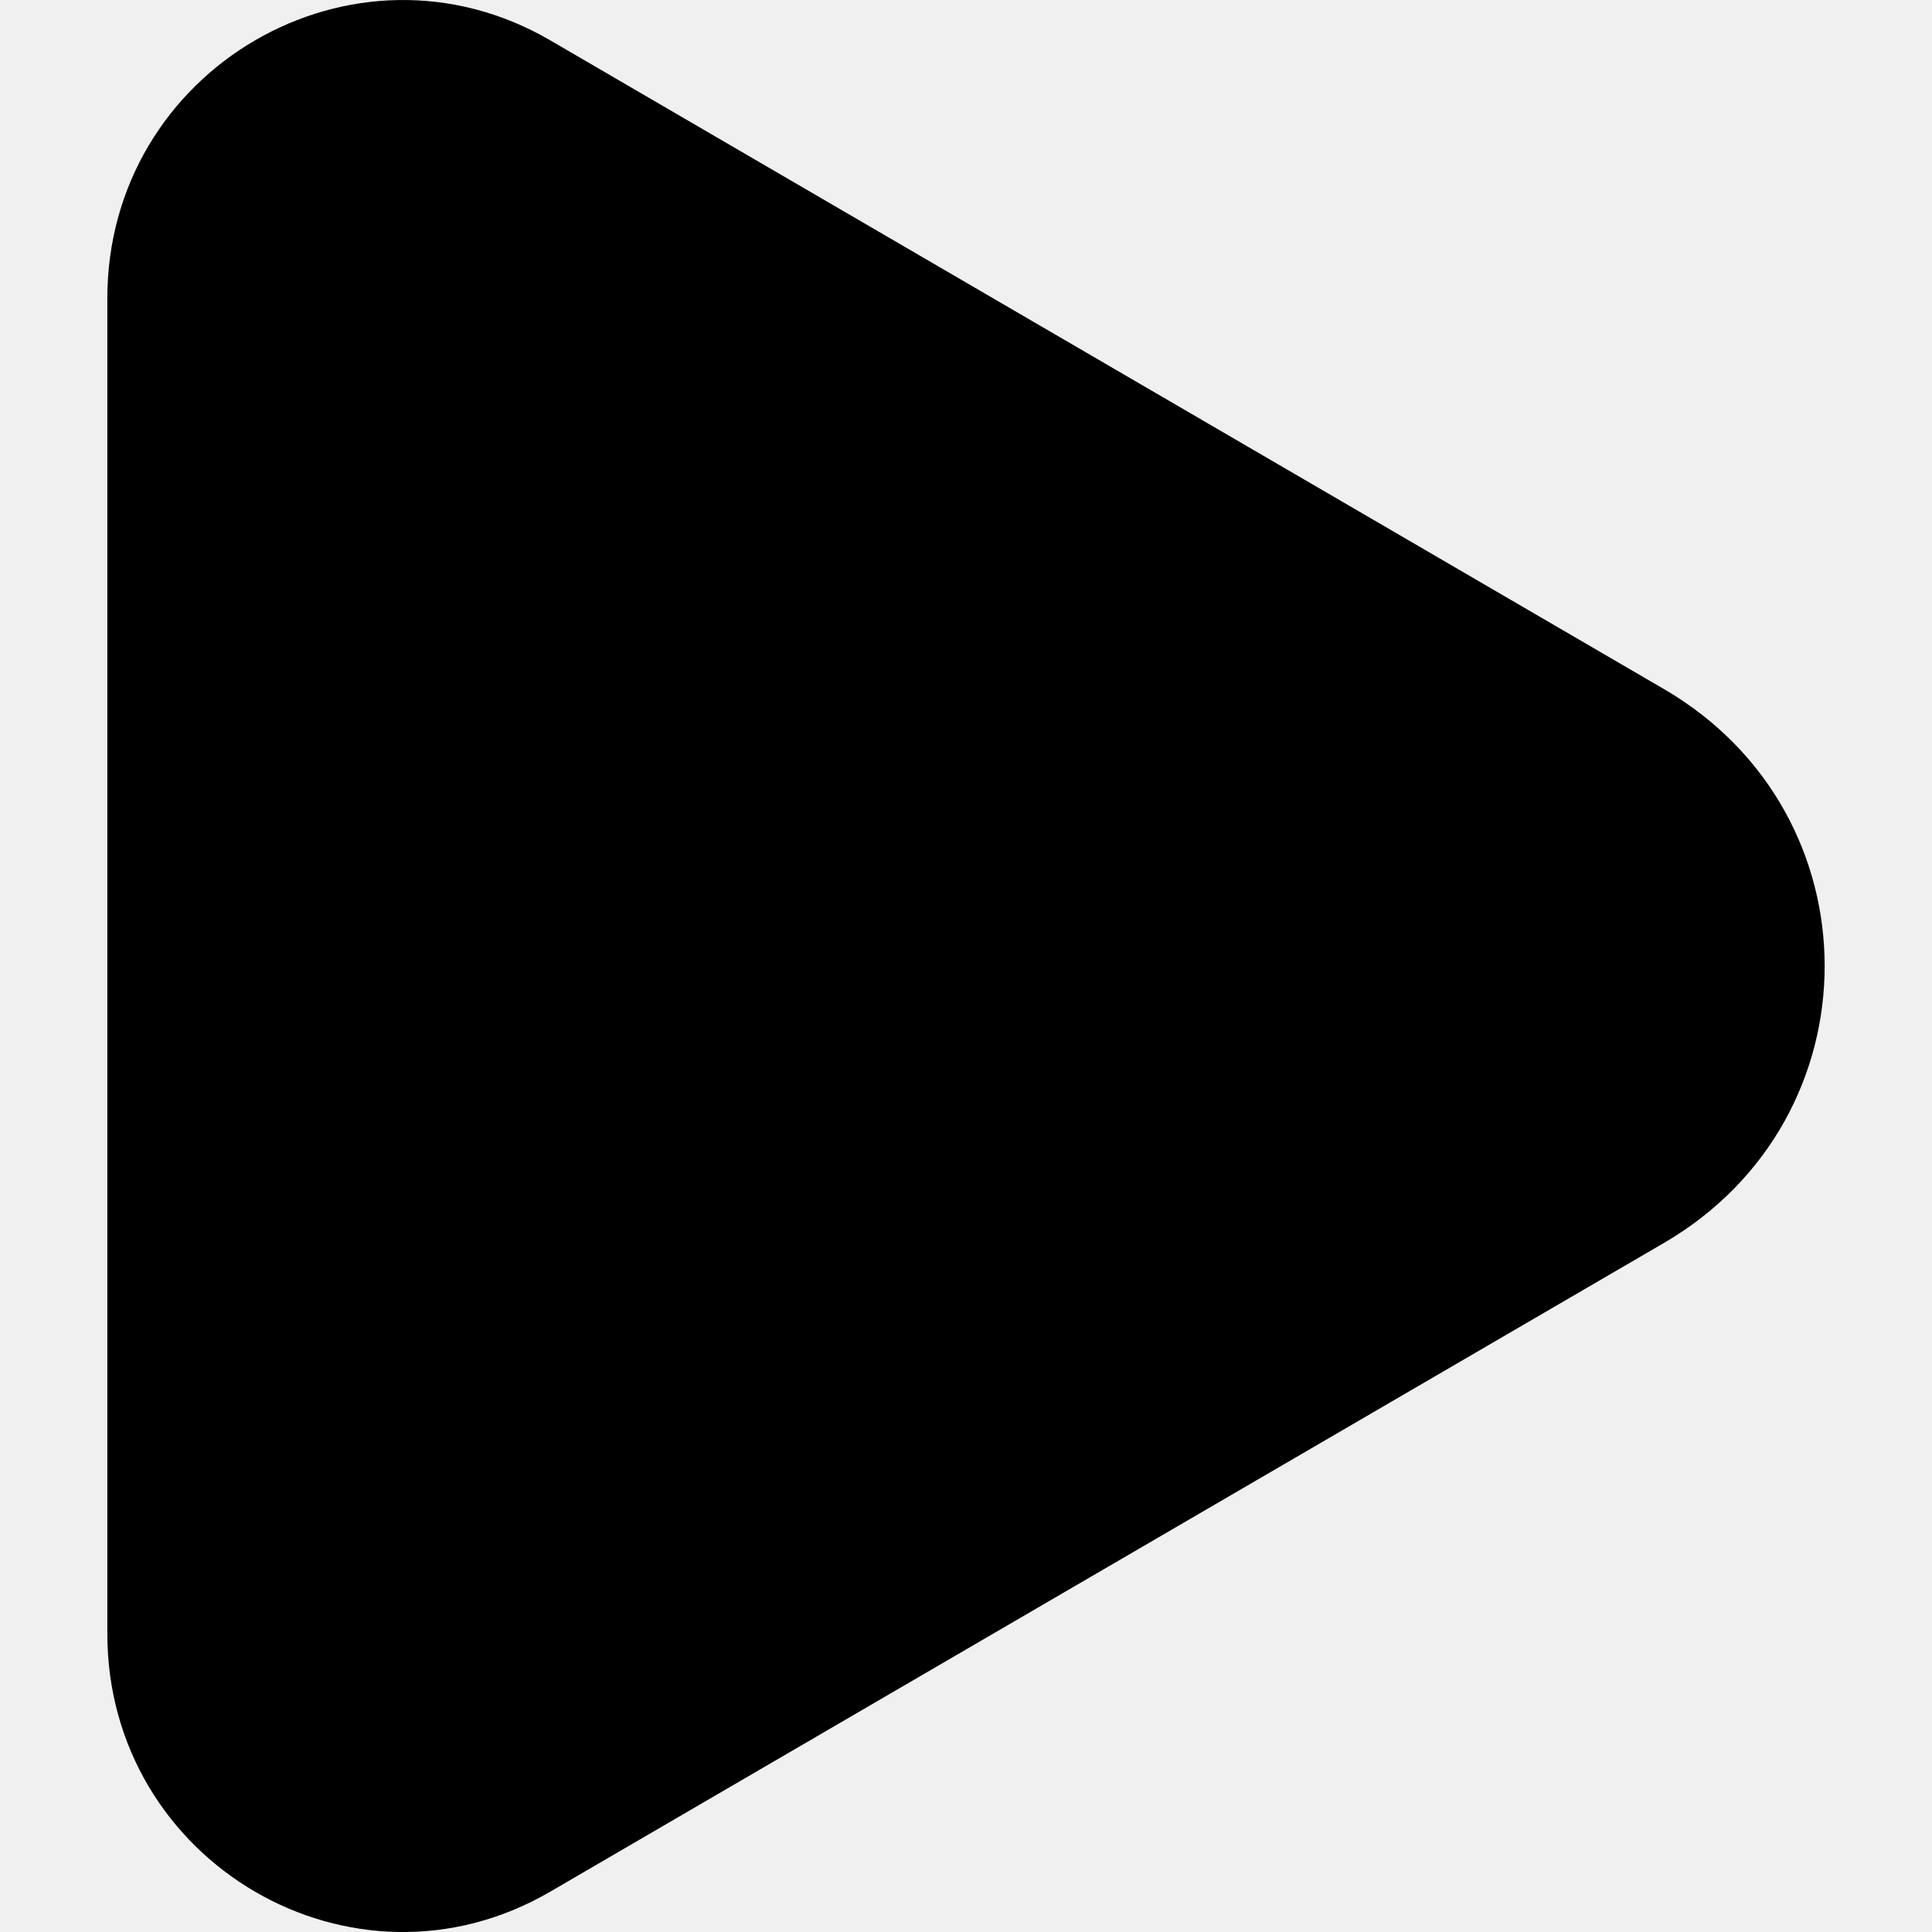
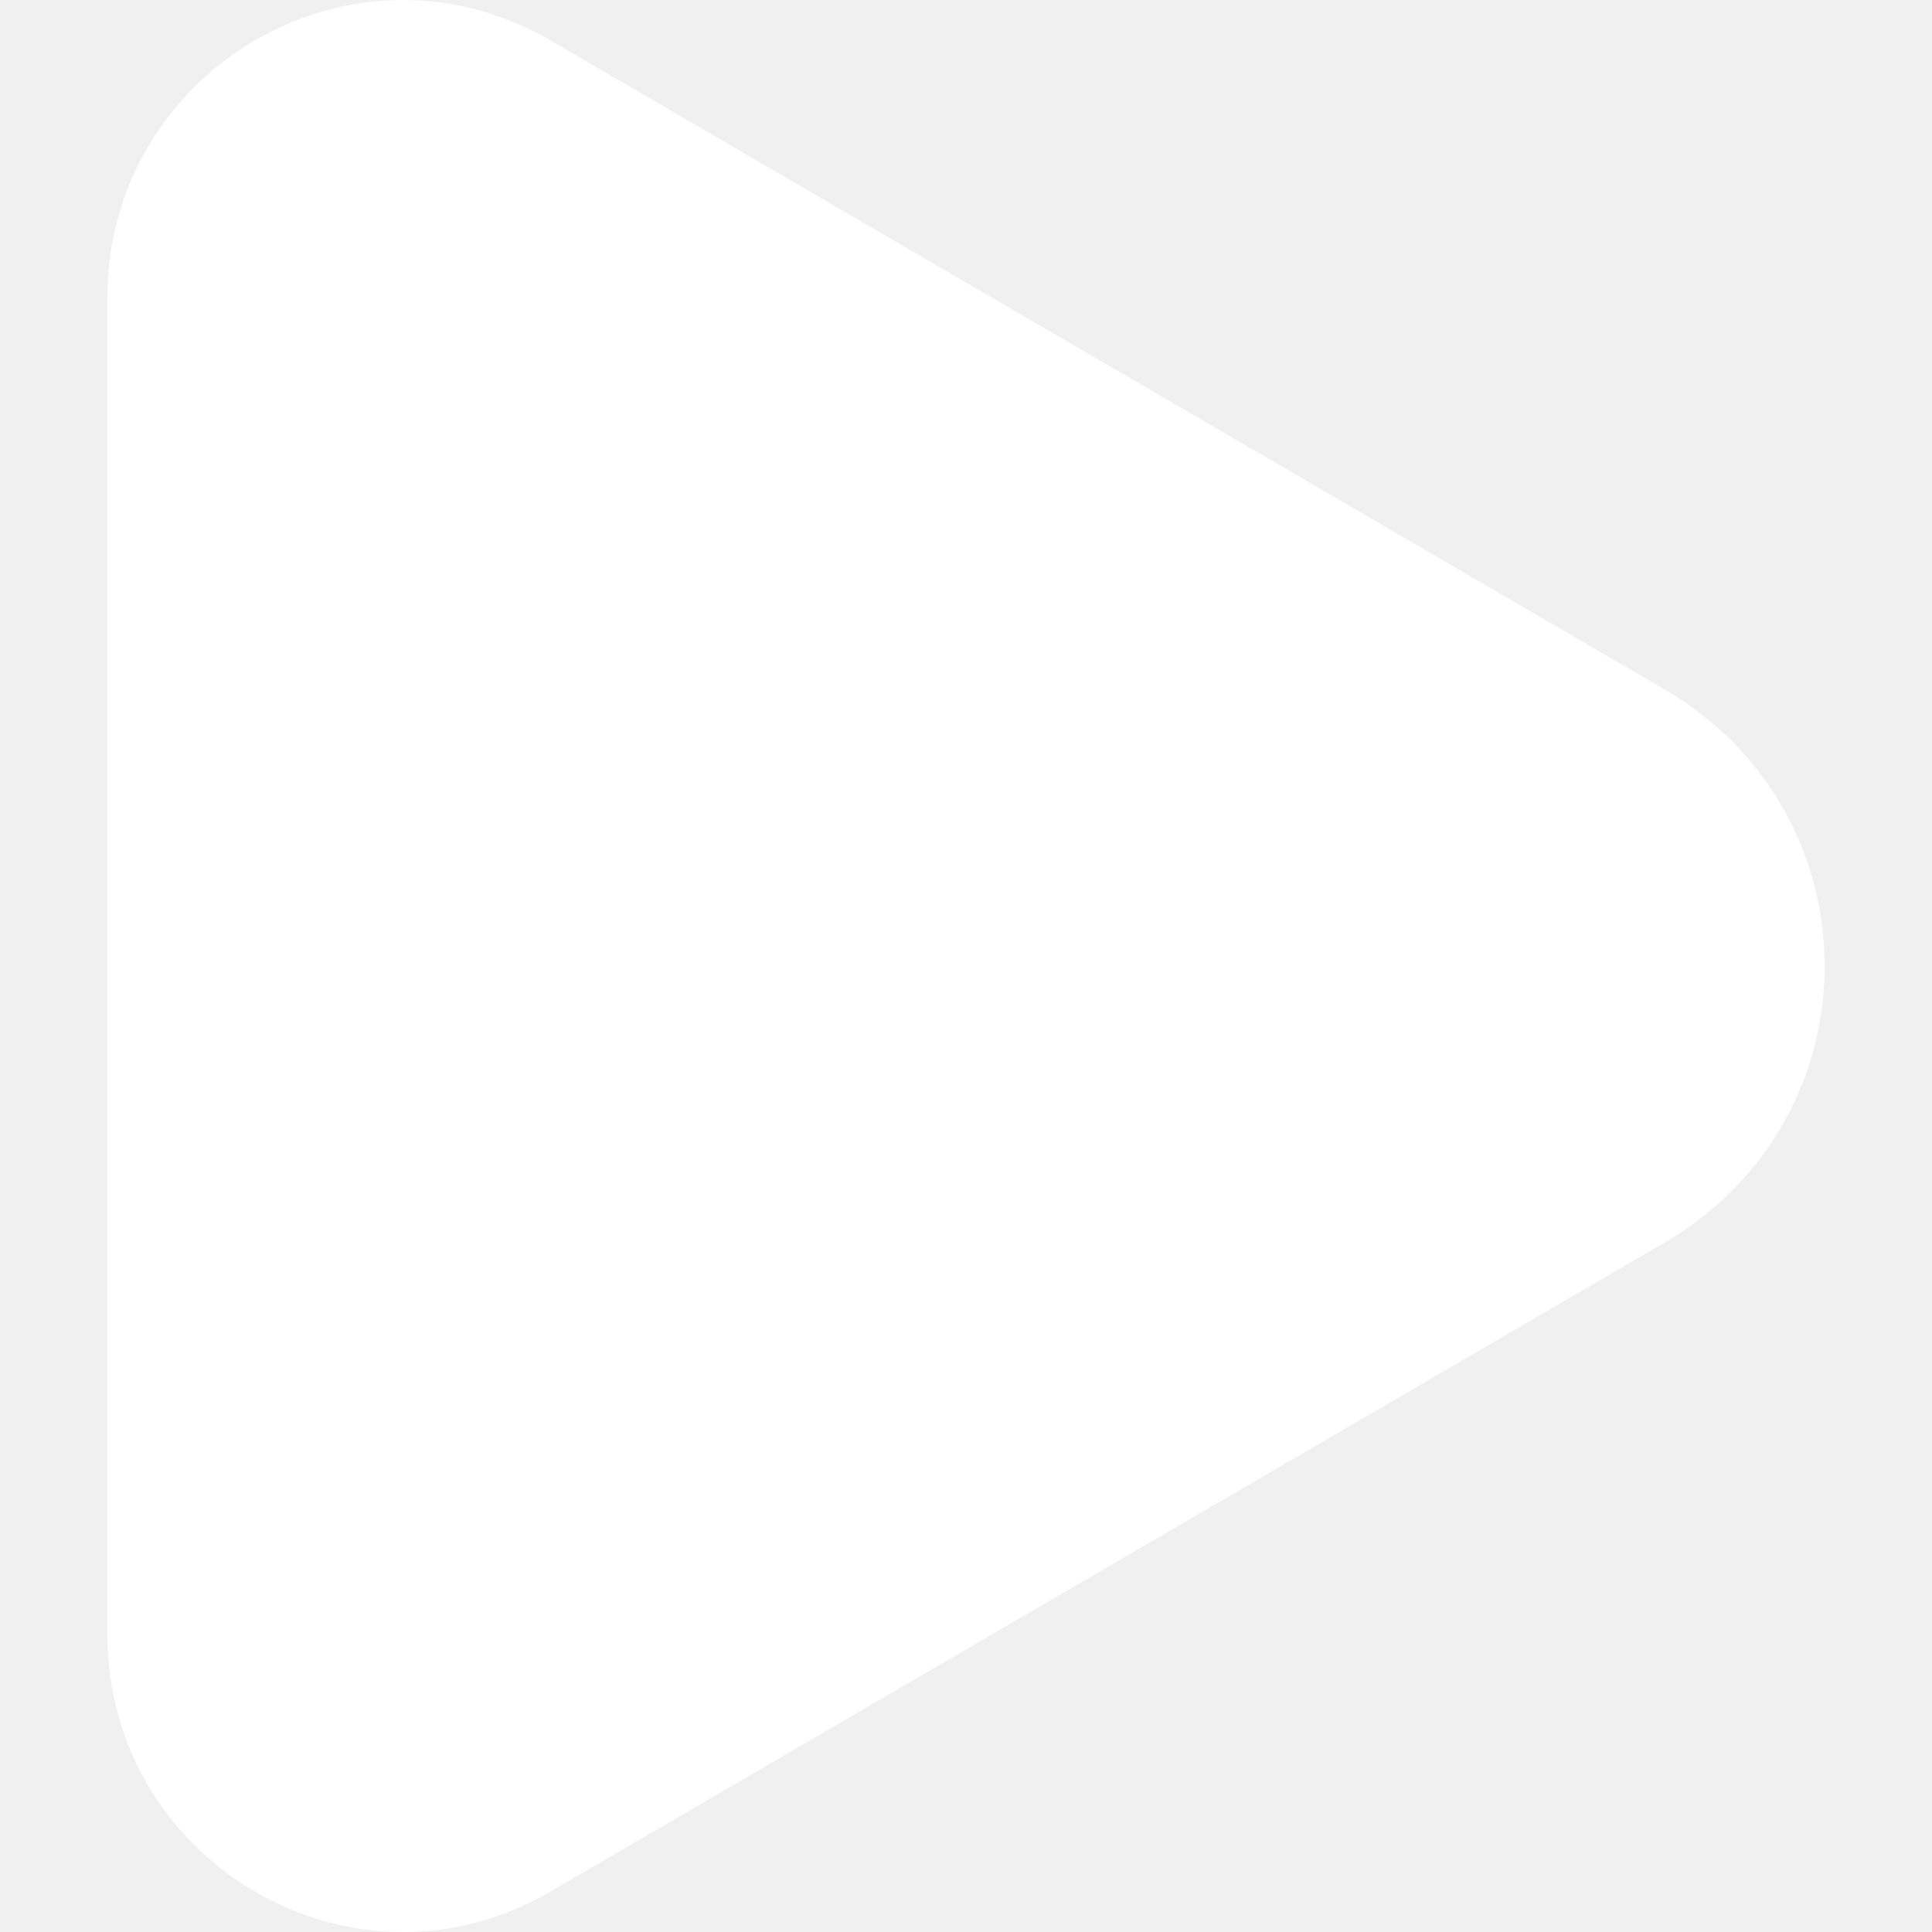
<svg xmlns="http://www.w3.org/2000/svg" class="svgPlayPuase1" viewBox="0 0 18 18" version="1" xml:space="preserve">
  <g>
-     <path d="M15.503,6.42L5.127,0.376C3.293-0.692,1,0.643,1,2.78v12.44c0,2.137,2.293,3.473,4.127,2.404l10.376-6.044C17.499,10.417,17.499,7.583,15.503,6.42z" />
+     <path fill="#fff" d="M15.503,6.42L5.127,0.376C3.293-0.692,1,0.643,1,2.78v12.44c0,2.137,2.293,3.473,4.127,2.404l10.376-6.044C17.499,10.417,17.499,7.583,15.503,6.42z" />
  </g>
</svg>
